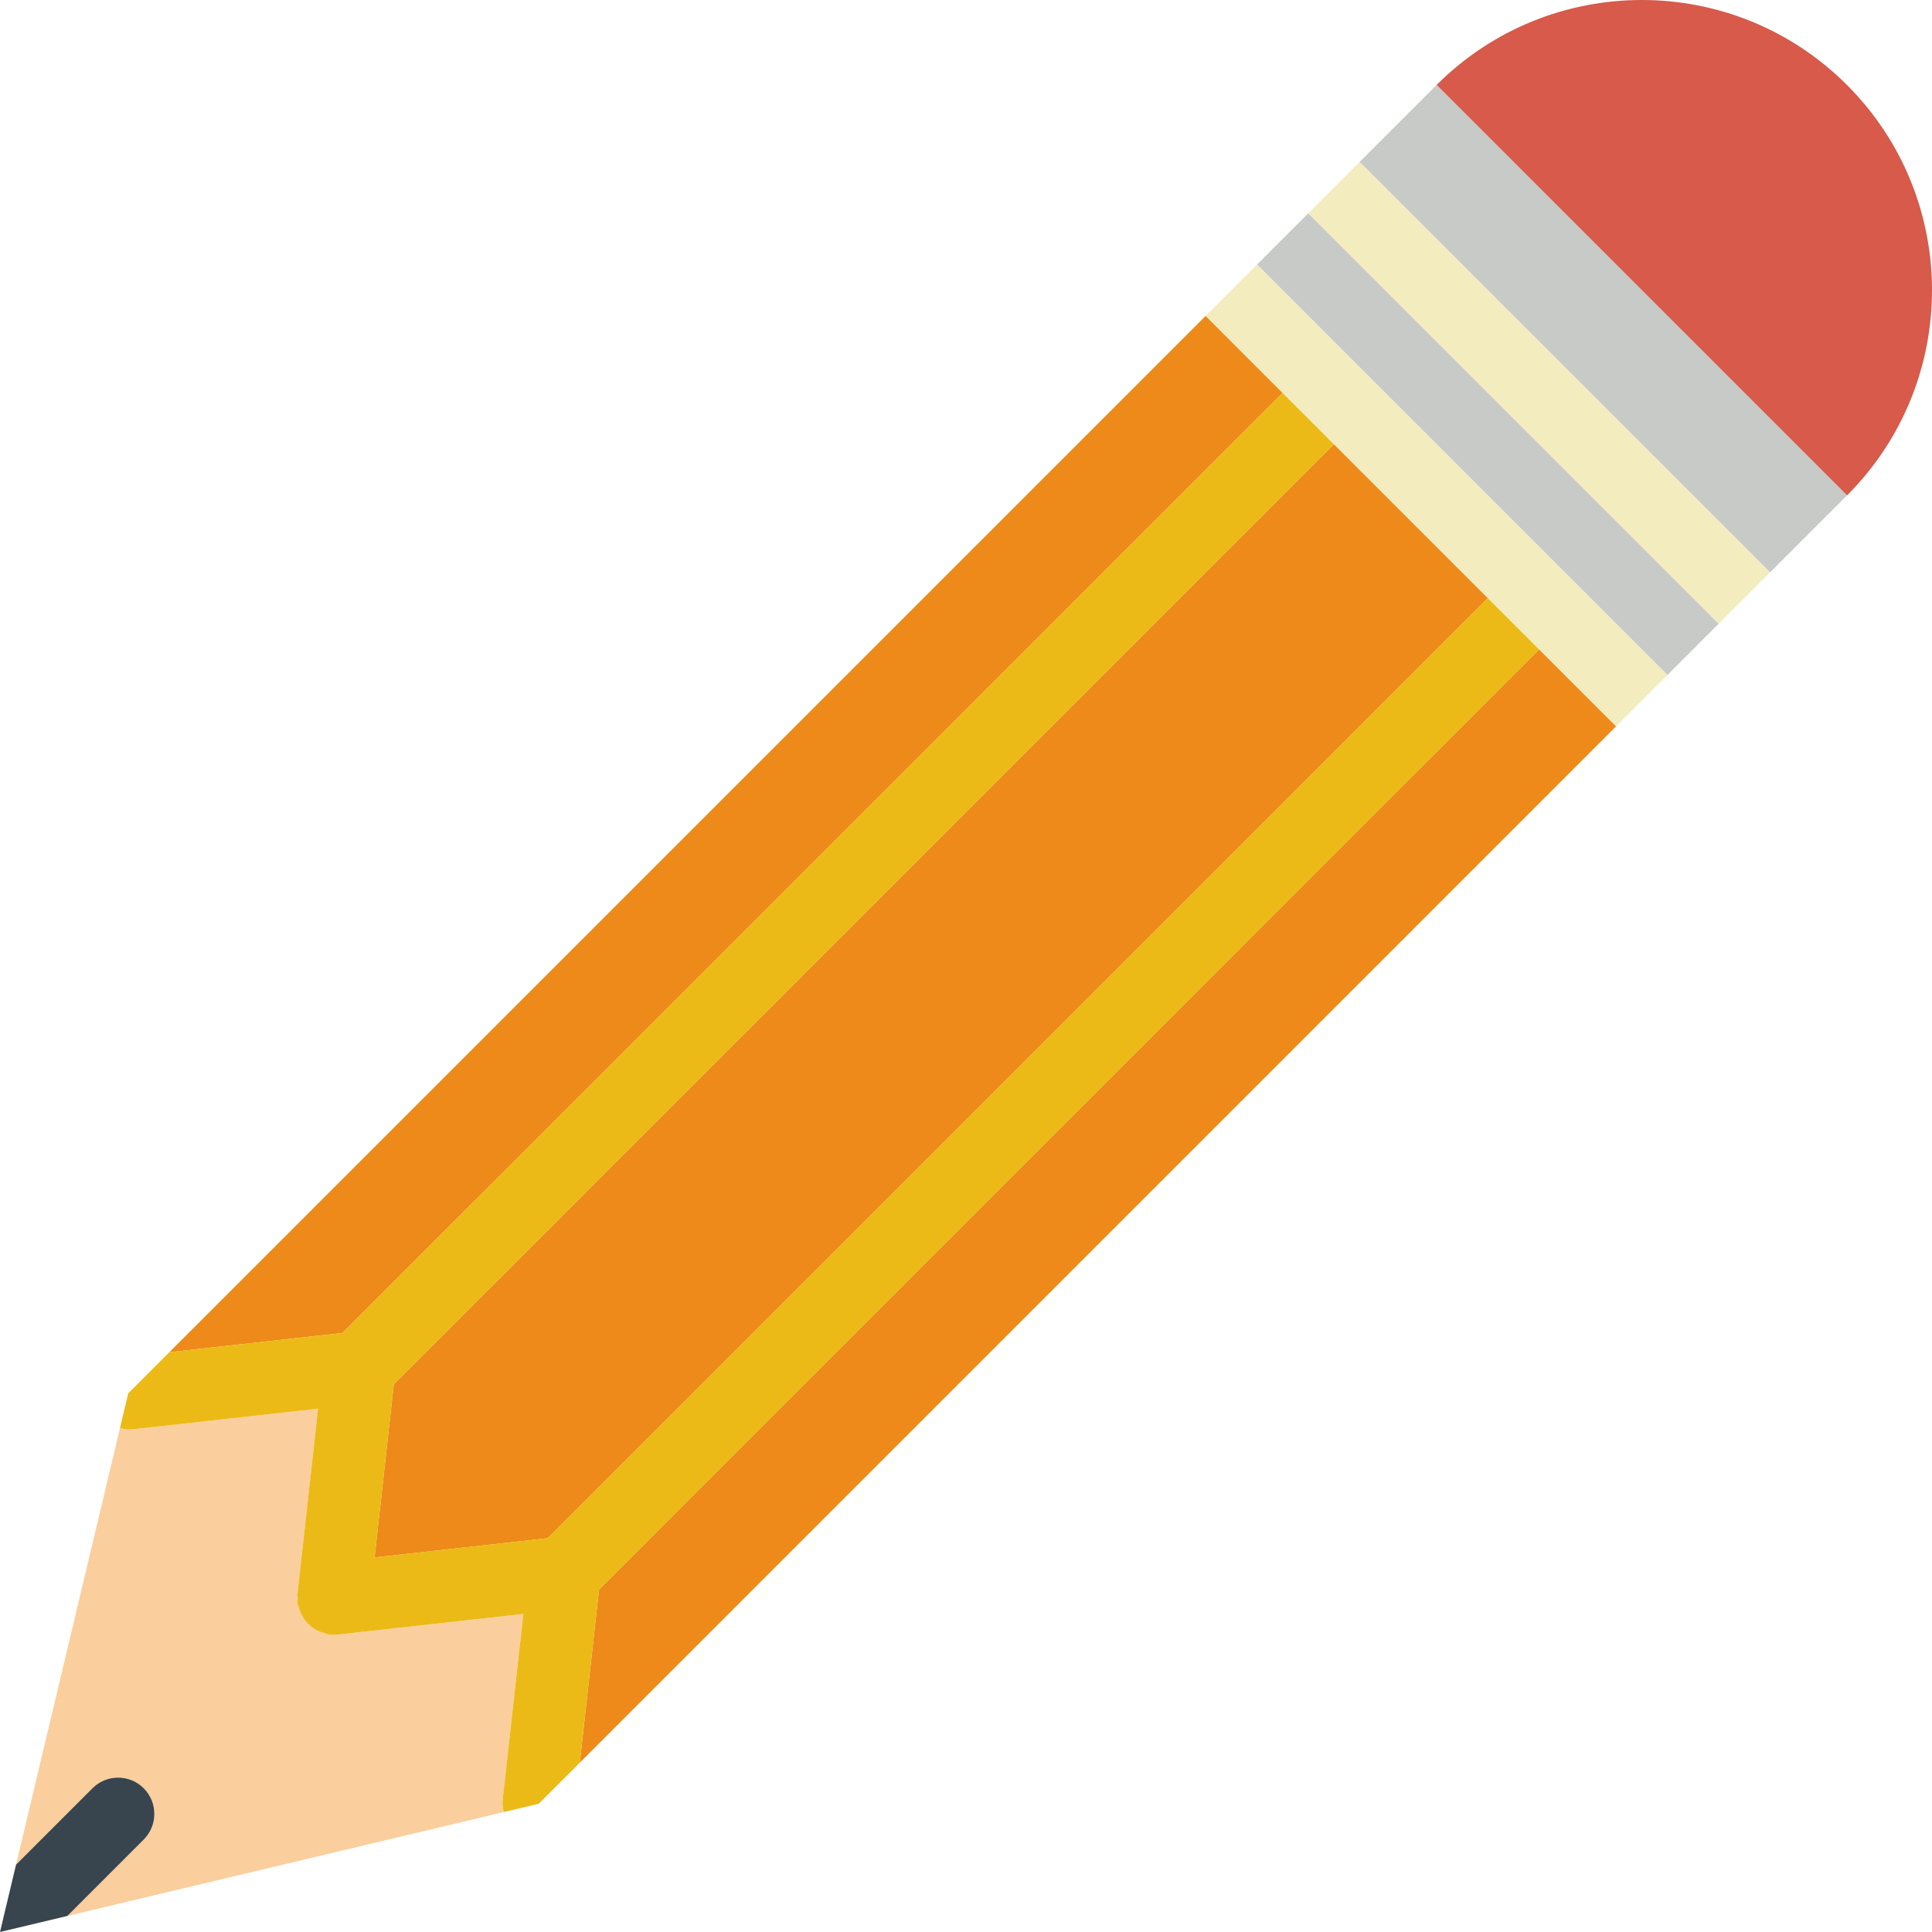
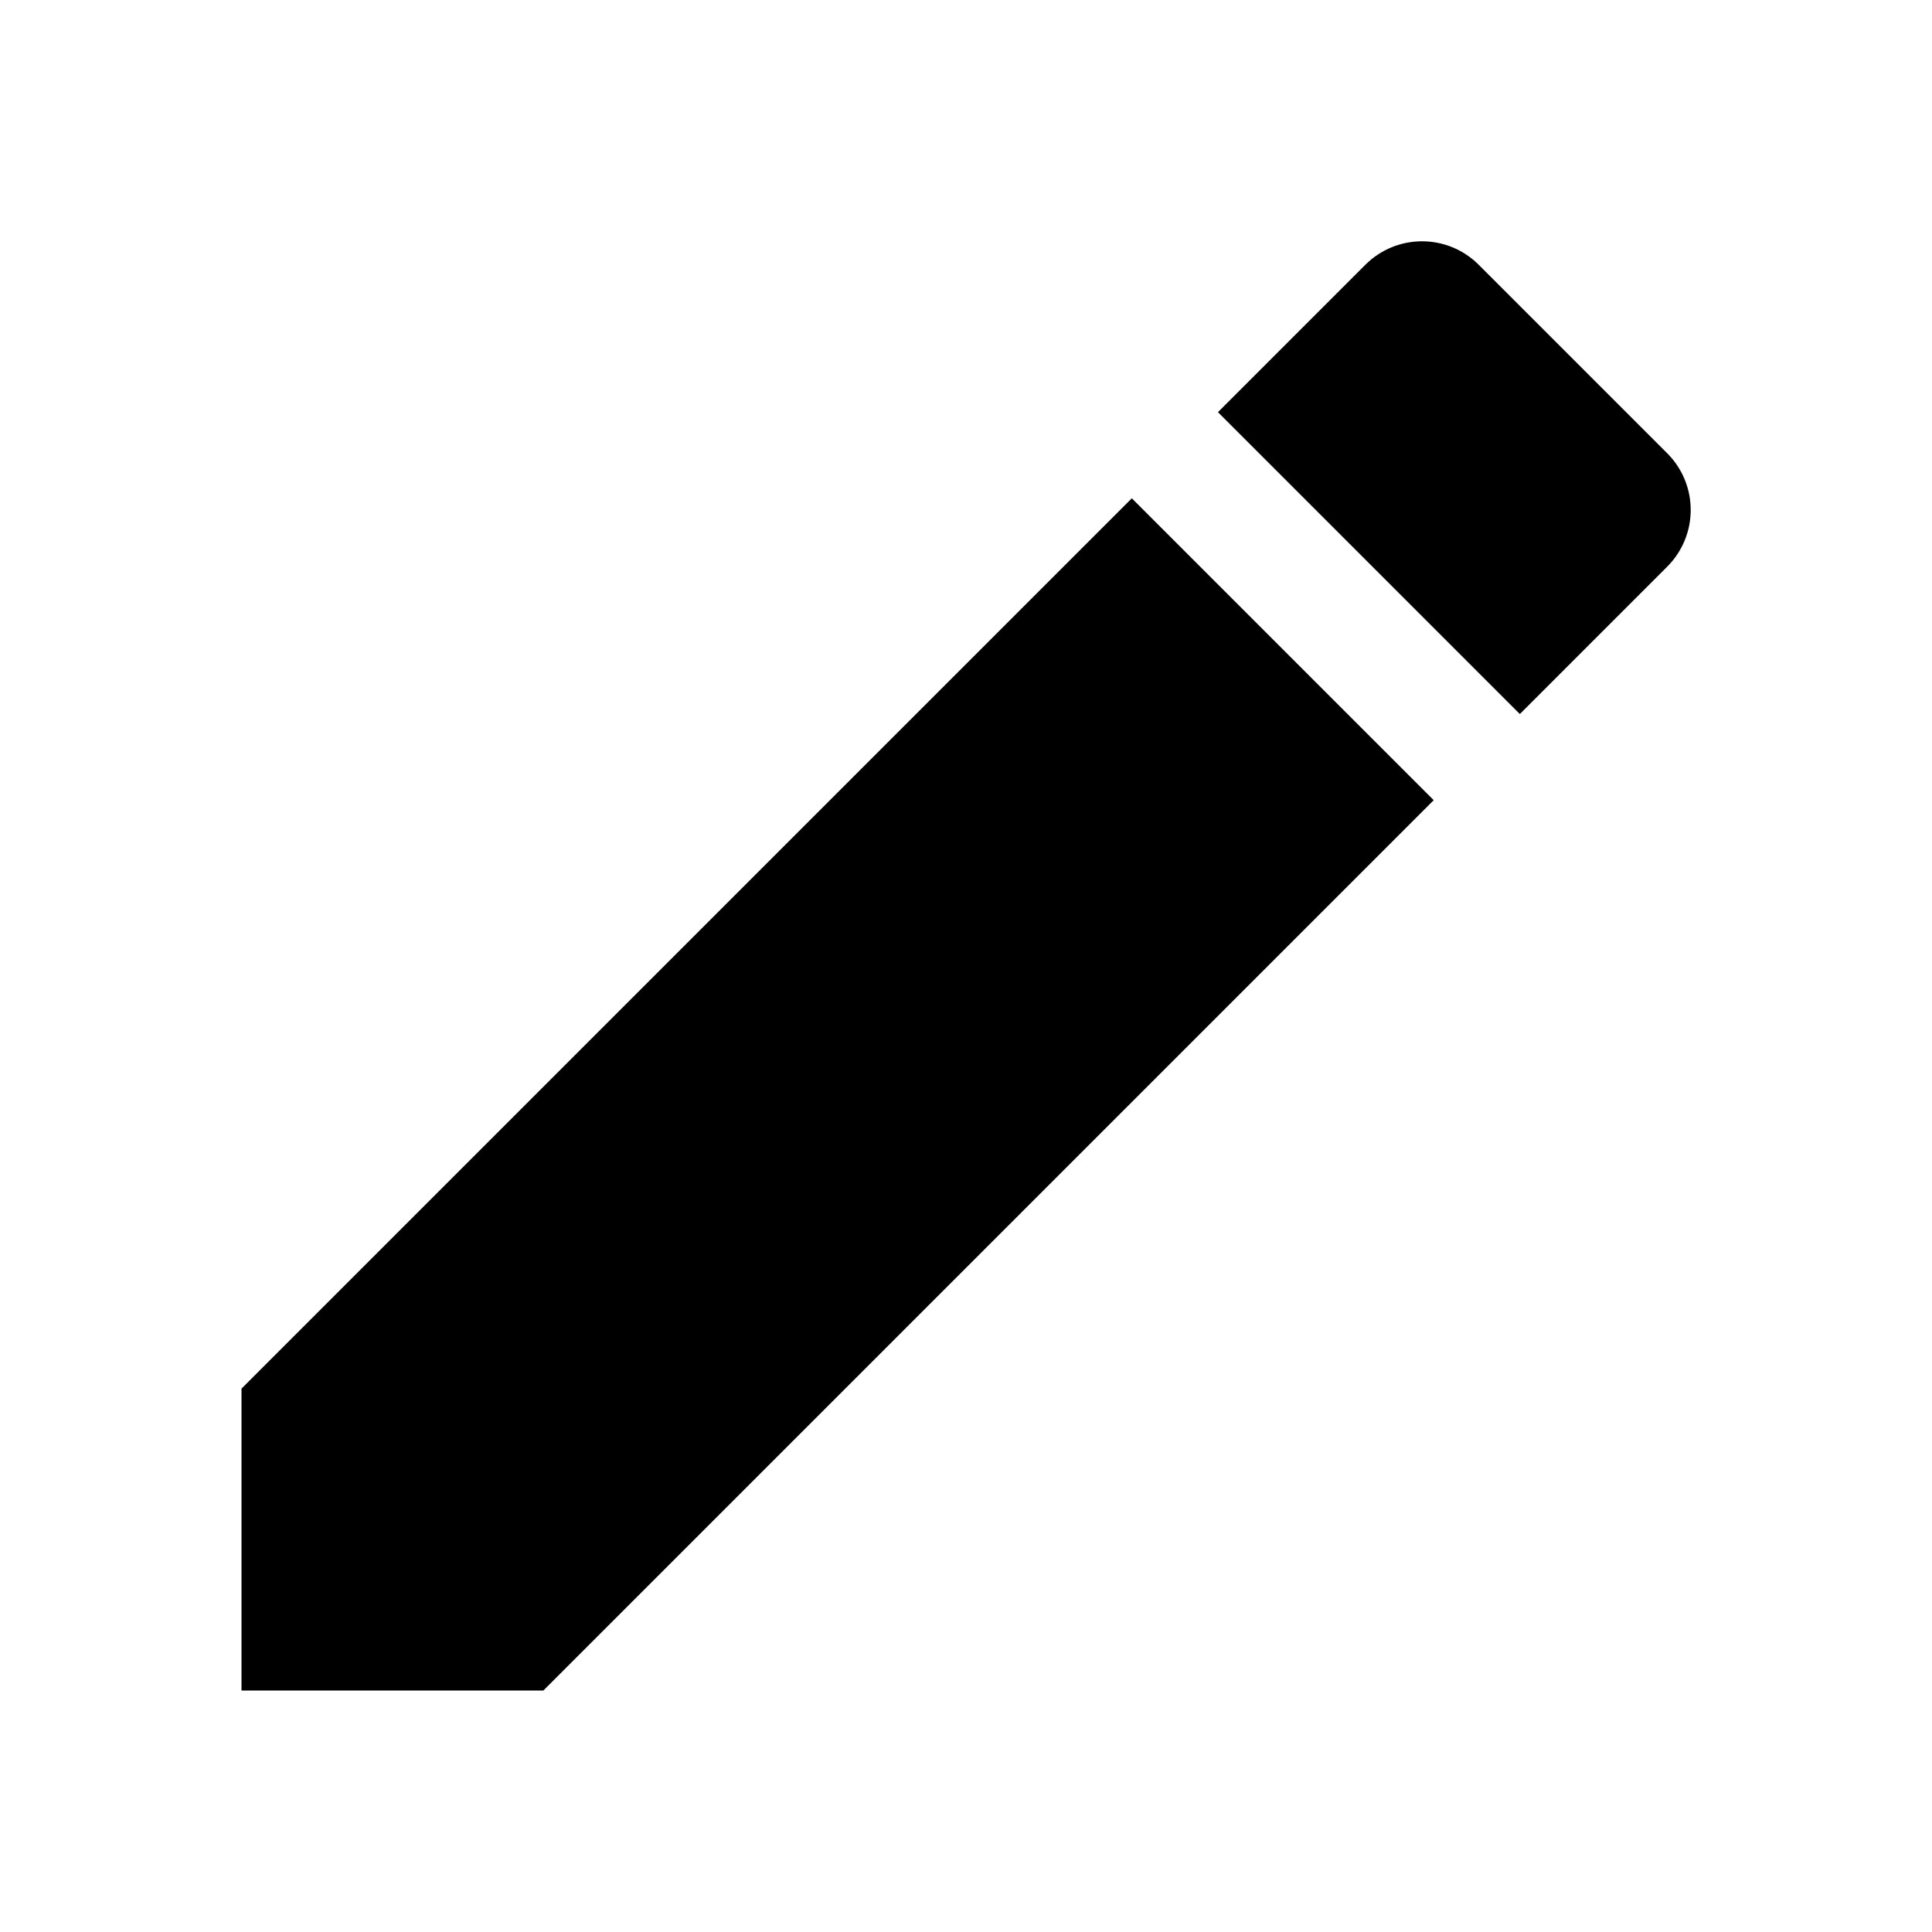
- <svg xmlns="http://www.w3.org/2000/svg" version="1.1" id="Capa_1" x="0px" y="0px" viewBox="0 0 53.255 53.255" style="enable-background:new 0 0 53.255 53.255;" xml:space="preserve">
-   <path style="fill:#D75A4A;" d="M39.598,2.343c3.124-3.124,8.19-3.124,11.314,0s3.124,8.19,0,11.314L39.598,2.343z" />
-   <polygon style="fill:#ED8A19;" points="42.426,17.899 16.512,43.814 15.982,48.587 44.548,20.02 44.548,20.02 " />
-   <polygon style="fill:#ED8A19;" points="10.325,42.93 15.098,42.4 41.012,16.485 36.77,12.243 10.855,38.157 " />
-   <polygon style="fill:#ED8A19;" points="35.356,10.829 33.234,8.707 33.234,8.707 4.668,37.273 9.441,36.743 " />
-   <polygon style="fill:#C7CAC7;" points="48.79,15.778 48.79,15.778 50.912,13.657 39.598,2.343 37.476,4.465 37.477,4.465 " />
-   <polygon style="fill:#C7CAC7;" points="36.062,5.879 36.062,5.879 34.648,7.293 34.648,7.293 45.962,18.606 45.962,18.606   47.376,17.192 47.376,17.192 " />
-   <path style="fill:#FBCE9D;" d="M14.424,44.488l-5.122,0.569c-0.036,0.004-0.073,0.006-0.109,0.006c0,0-0.001,0-0.001,0H9.192H9.192  c-0.001,0-0.001,0-0.001,0c-0.036,0-0.073-0.002-0.109-0.006c-0.039-0.004-0.071-0.026-0.108-0.035  c-0.072-0.017-0.141-0.035-0.207-0.067c-0.05-0.024-0.093-0.053-0.138-0.084c-0.057-0.04-0.109-0.083-0.157-0.134  c-0.038-0.04-0.069-0.081-0.1-0.127c-0.038-0.057-0.069-0.116-0.095-0.181c-0.022-0.054-0.038-0.107-0.05-0.165  c-0.007-0.032-0.024-0.059-0.028-0.092c-0.004-0.038,0.01-0.073,0.01-0.11c0-0.038-0.014-0.072-0.01-0.11l0.569-5.122l-5.122,0.569  c-0.037,0.004-0.075,0.006-0.111,0.006c-0.079,0-0.152-0.024-0.227-0.042L0.442,51.399l2.106-2.106c0.391-0.391,1.023-0.391,1.414,0  s0.391,1.023,0,1.414l-2.106,2.106l12.03-2.864c-0.026-0.109-0.043-0.222-0.03-0.339L14.424,44.488z" />
-   <path style="fill:#38454F;" d="M3.962,49.293c-0.391-0.391-1.023-0.391-1.414,0l-2.106,2.106L0,53.255l1.856-0.442l2.106-2.106  C4.352,50.316,4.352,49.684,3.962,49.293z" />
-   <polygon style="fill:#F2ECBF;" points="48.79,15.778 37.477,4.465 37.476,4.465 36.062,5.879 36.062,5.879 47.376,17.192   47.376,17.192 48.79,15.778 " />
-   <path style="fill:#EBBA16;" d="M41.012,16.485L15.098,42.4l-4.773,0.53l0.53-4.773L36.77,12.243l-1.414-1.414L9.441,36.743  l-4.773,0.53l-1.133,1.133l-0.228,0.957c0.075,0.018,0.147,0.042,0.227,0.042c0.036,0,0.074-0.002,0.111-0.006l5.122-0.569  l-0.569,5.122c-0.004,0.038,0.01,0.073,0.01,0.11c0,0.038-0.014,0.072-0.01,0.11c0.004,0.033,0.021,0.06,0.028,0.092  c0.012,0.057,0.029,0.112,0.05,0.165c0.026,0.064,0.057,0.124,0.095,0.181c0.03,0.045,0.063,0.088,0.1,0.127  c0.047,0.05,0.1,0.094,0.157,0.134c0.044,0.031,0.089,0.061,0.138,0.084c0.065,0.031,0.135,0.05,0.207,0.067  c0.038,0.009,0.069,0.03,0.108,0.035c0.036,0.004,0.072,0.006,0.109,0.006h0.001h0h0.001h0.001c0,0,0.001,0,0.001,0h0  c0.035,0,0.072-0.002,0.109-0.006l5.122-0.569l-0.569,5.122c-0.013,0.118,0.004,0.23,0.03,0.339l0.963-0.229l1.133-1.132l0.53-4.773  l25.914-25.915L41.012,16.485z" />
-   <polygon style="fill:#F2ECBF;" points="45.962,18.606 34.648,7.293 34.648,7.293 33.234,8.707 33.234,8.707 35.356,10.829   36.77,12.243 41.012,16.485 42.426,17.899 44.548,20.02 44.548,20.02 45.962,18.606 " />
-   <g>
- </g>
-   <g>
- </g>
-   <g>
- </g>
-   <g>
- </g>
-   <g>
- </g>
-   <g>
- </g>
-   <g>
- </g>
-   <g>
- </g>
-   <g>
- </g>
-   <g>
- </g>
-   <g>
- </g>
-   <g>
- </g>
-   <g>
- </g>
-   <g>
- </g>
-   <g>
- </g>
+ <svg xmlns="http://www.w3.org/2000/svg" width="24" height="24" viewBox="0 0 24 24">
+   <path d="M3 17.25V21h3.75L17.81 9.94l-3.75-3.75L3 17.25zM20.71 7.04c.39-.39.39-1.02 0-1.41l-2.34-2.34c-.39-.39-1.02-.39-1.41 0l-1.83 1.83 3.75 3.75 1.83-1.83z" />
+   <path d="M0 0h24v24H0z" fill="none" />
</svg>
